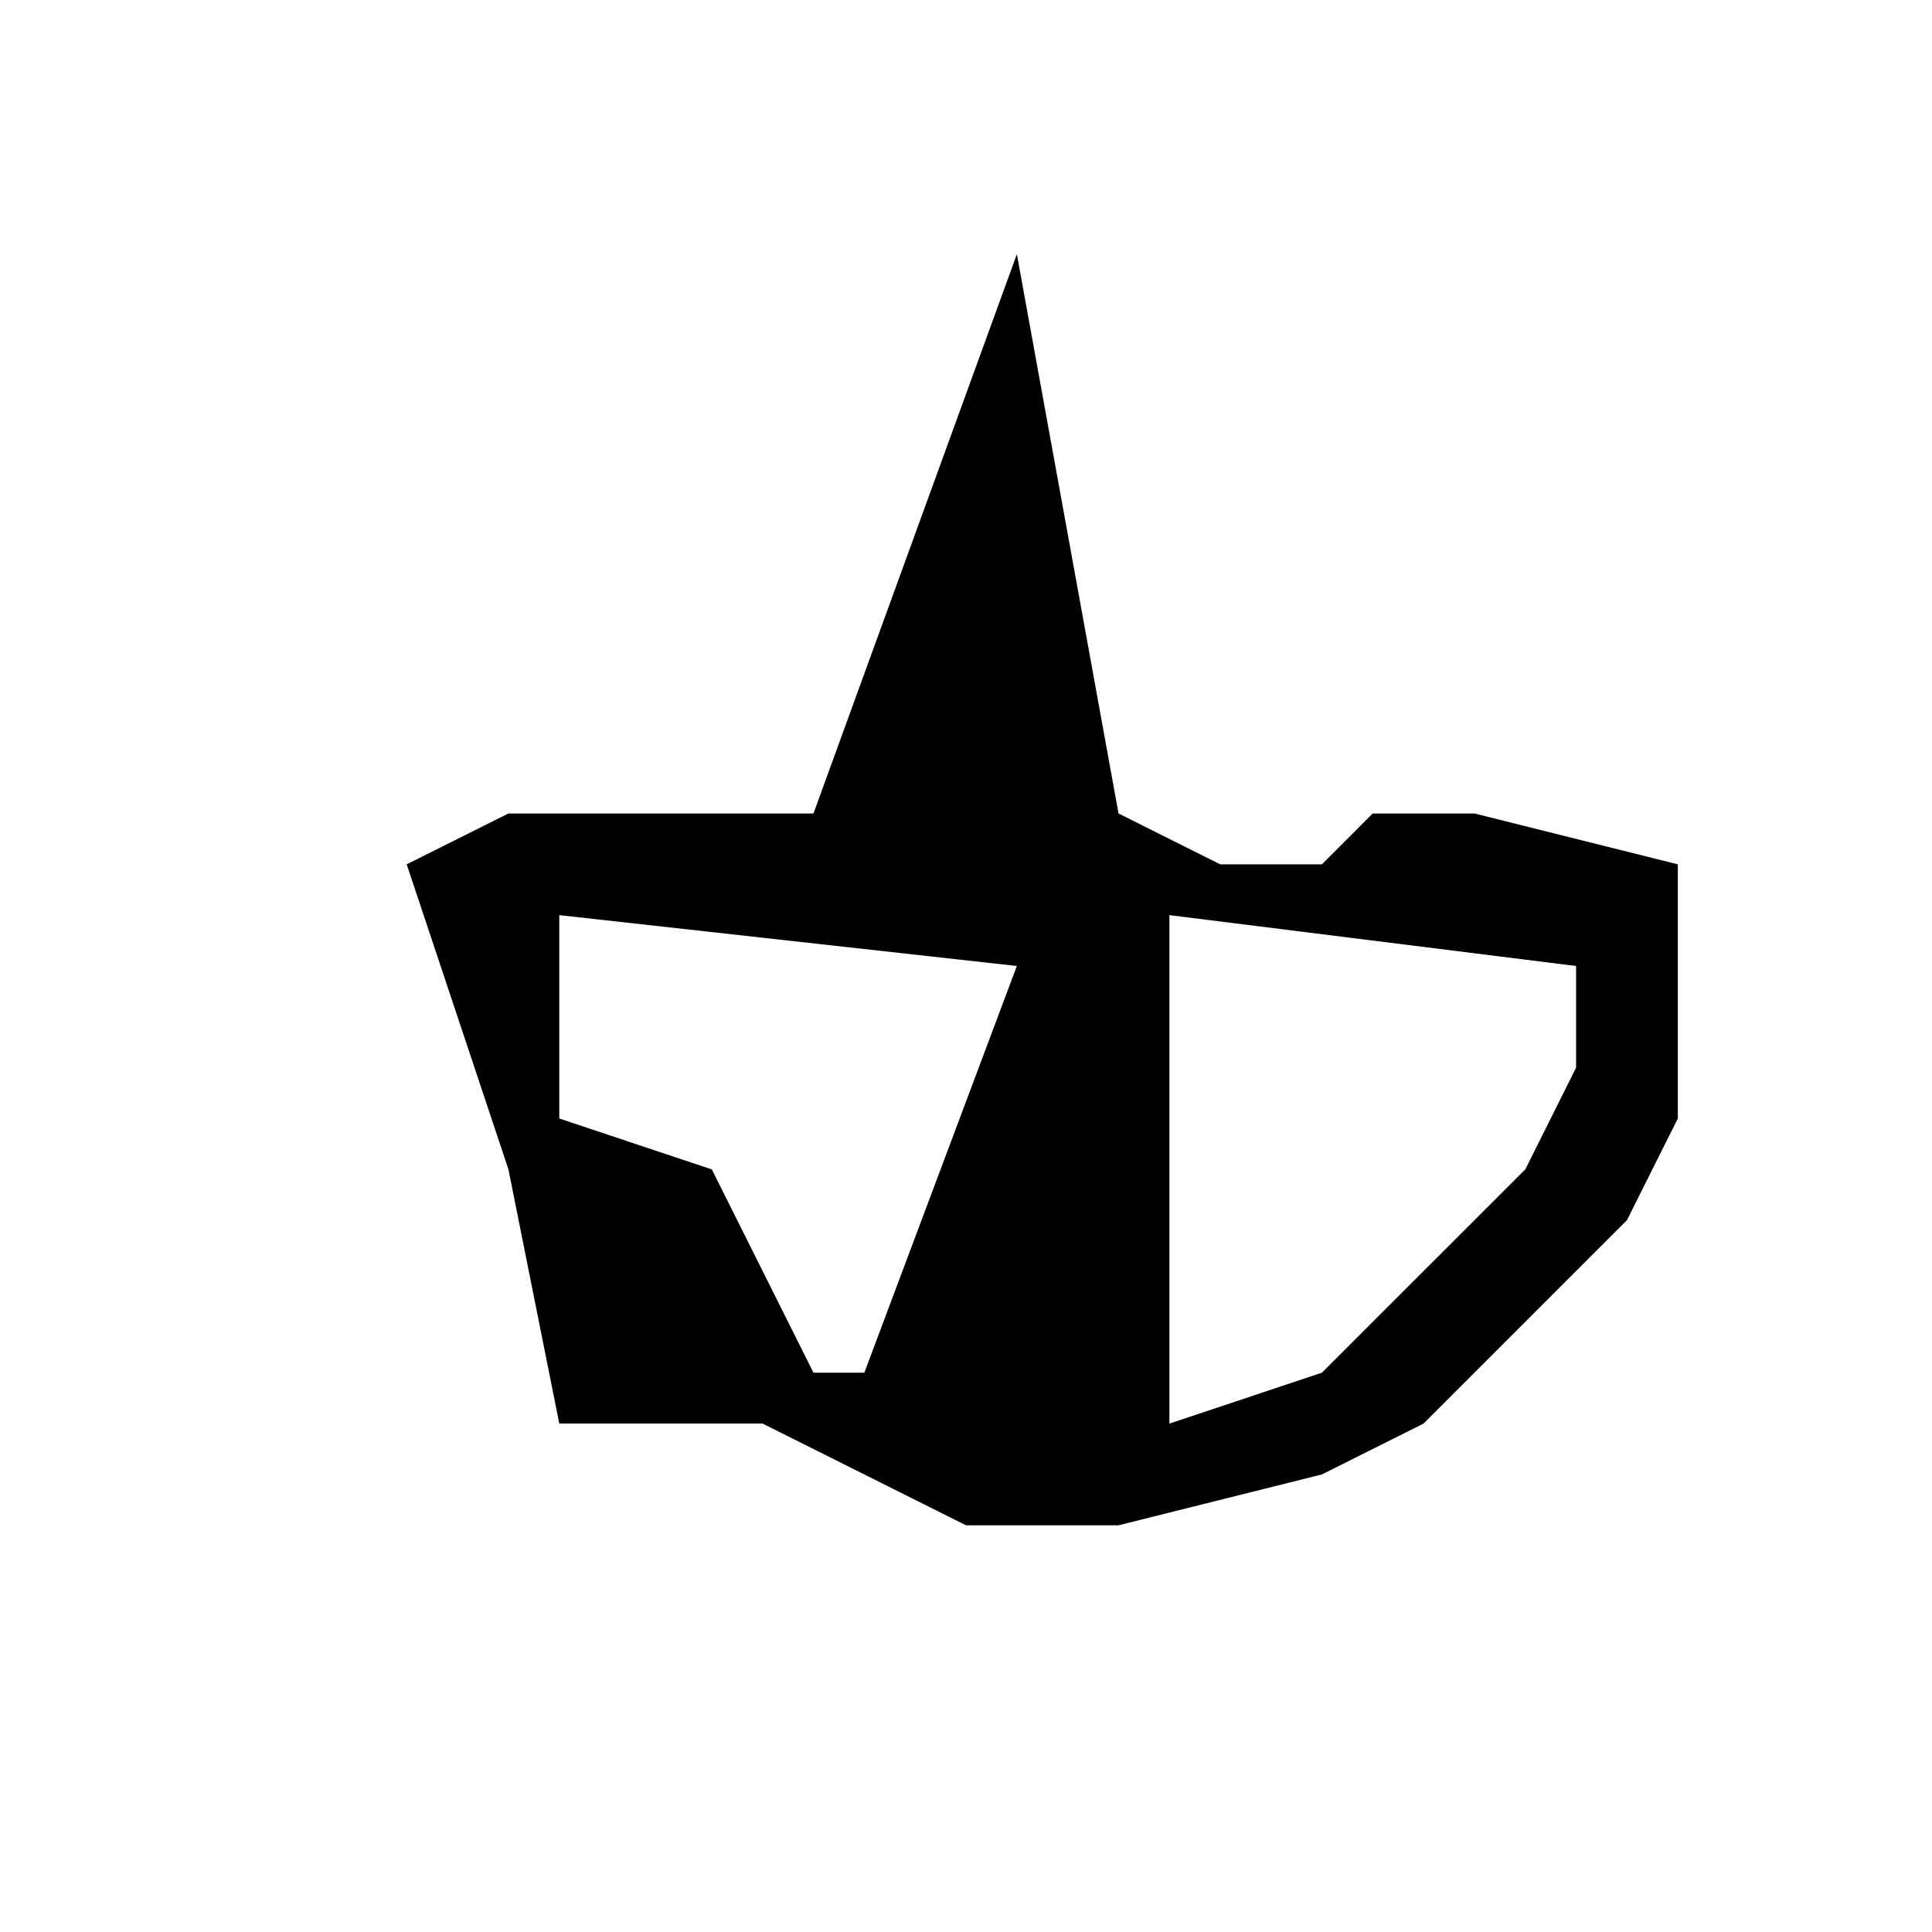
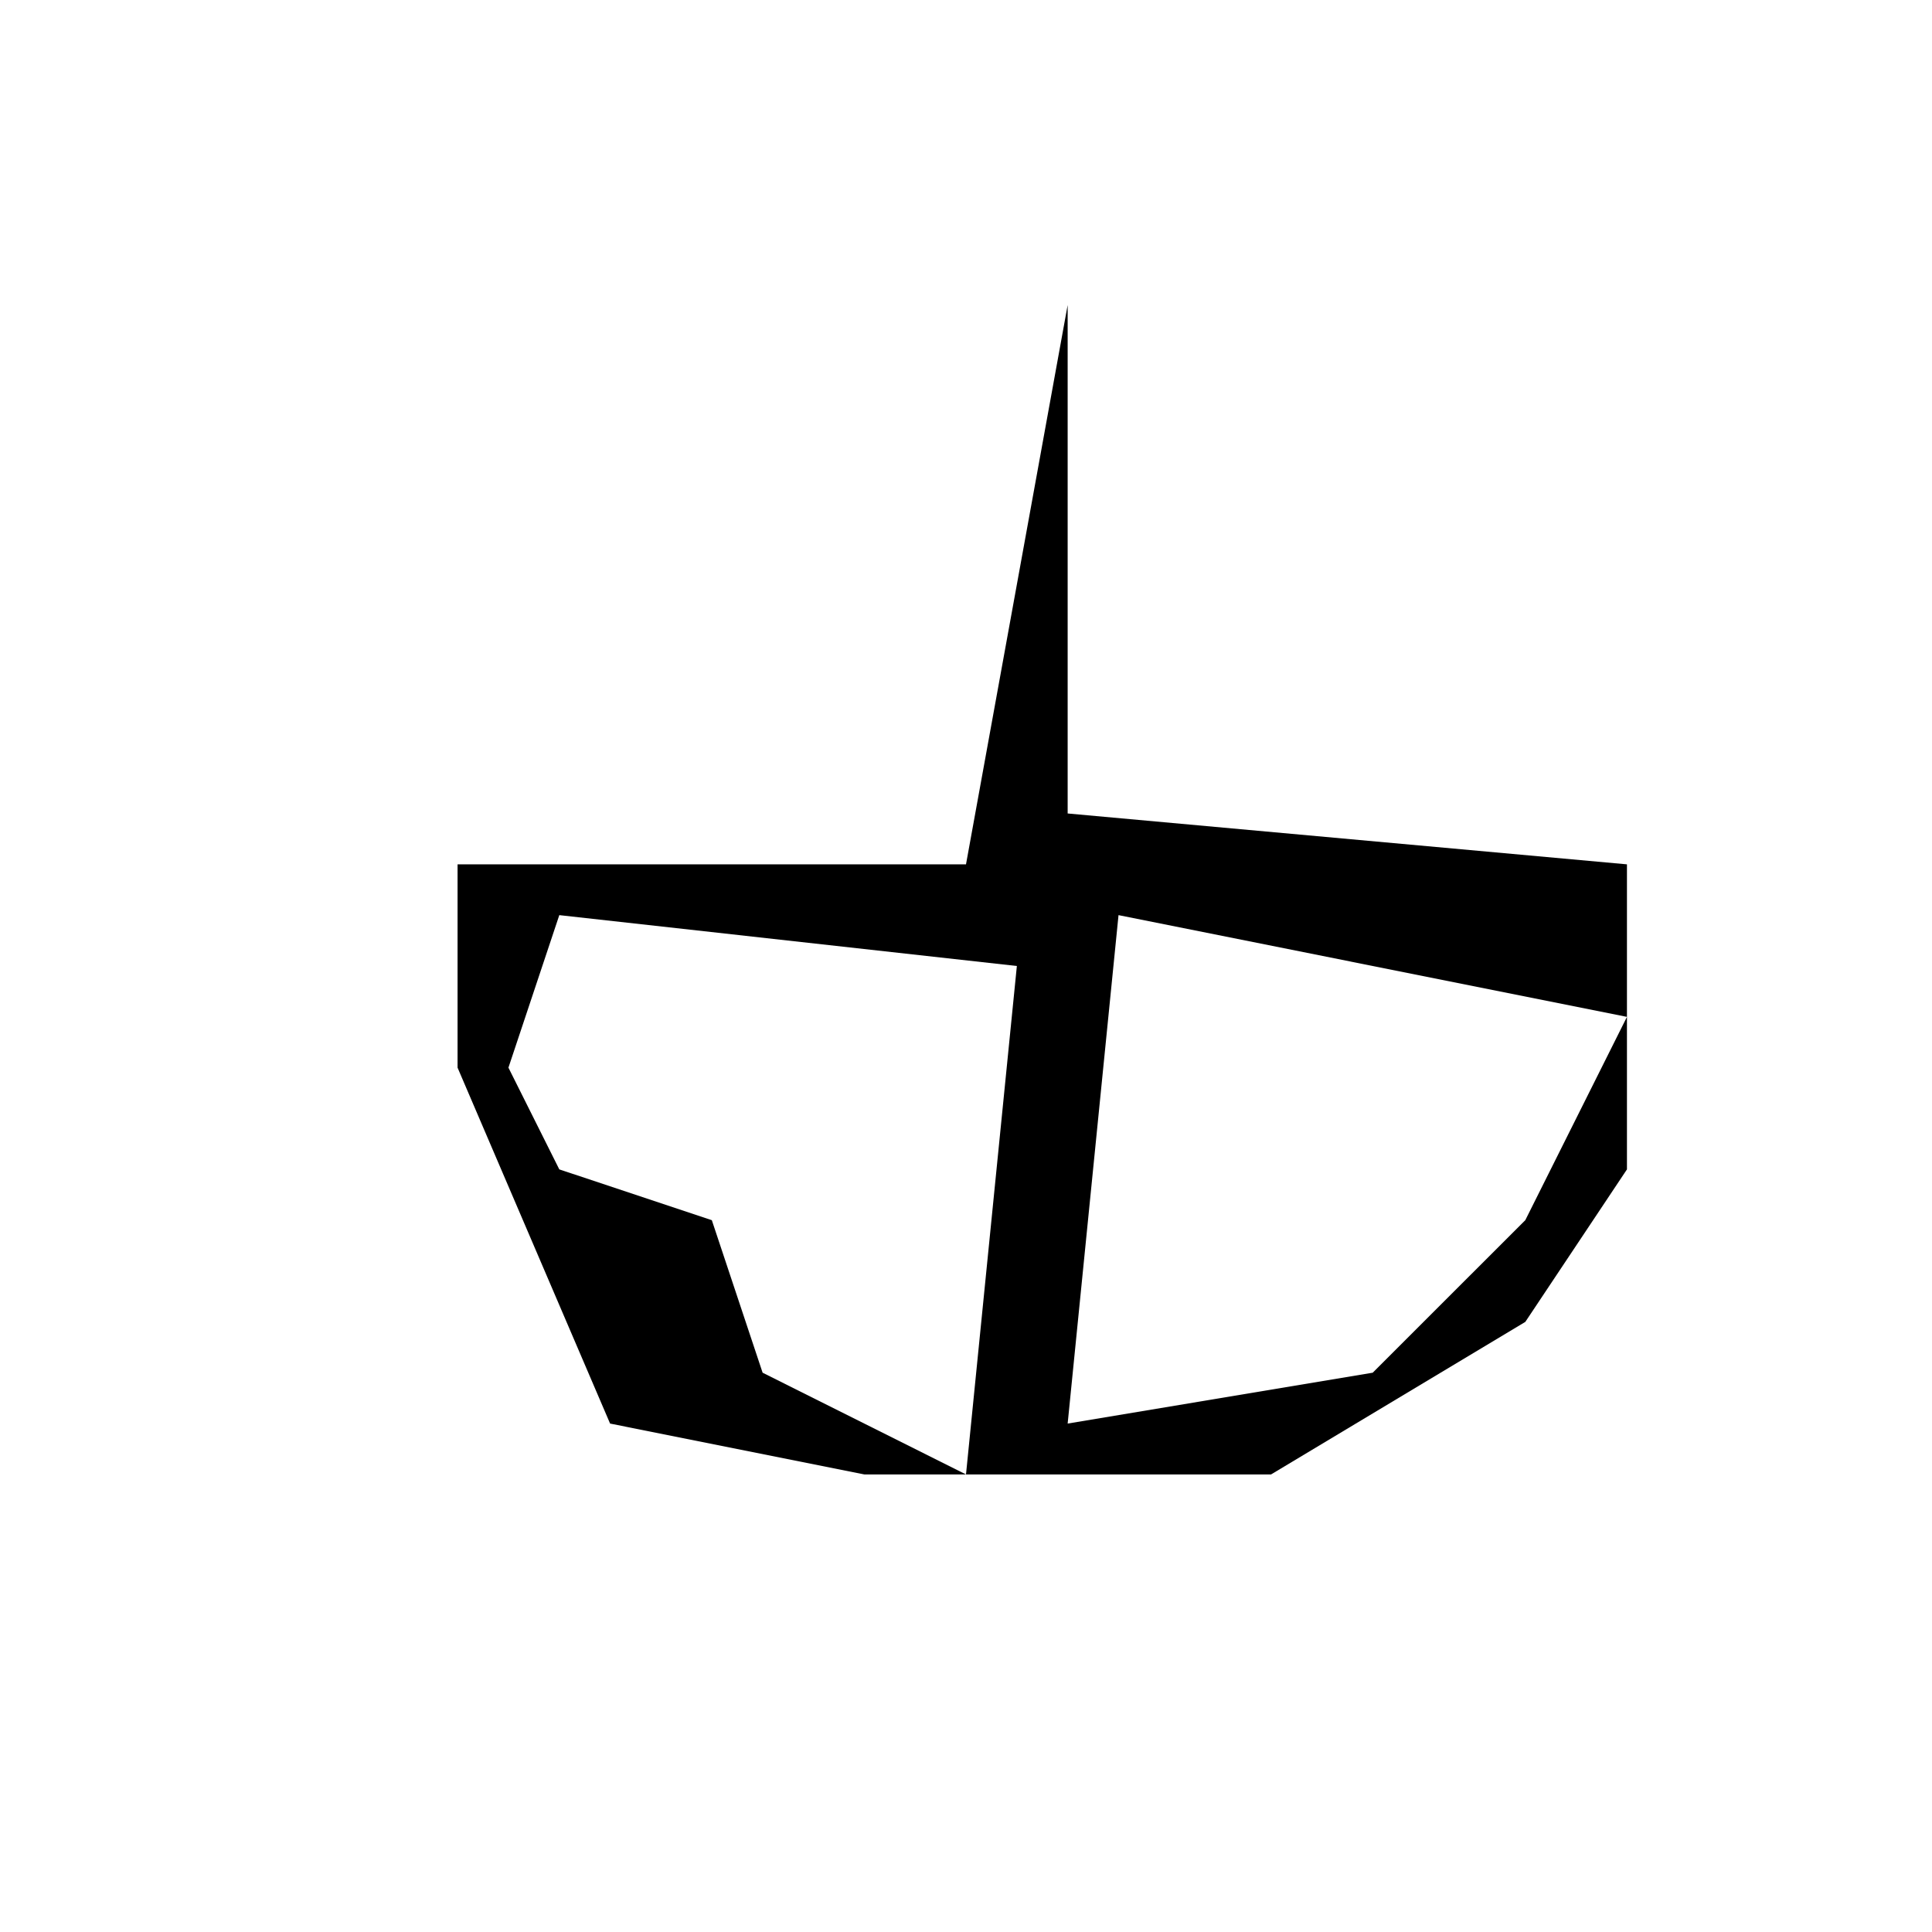
<svg xmlns="http://www.w3.org/2000/svg" viewBox="0 0 256 256" width="256" height="256">
-   <path d="M 134.74,33.68 L 107.79,107.79 L 67.37,107.79 L 53.89,114.53 L 67.37,154.95 L 74.11,188.63 L 101.05,188.63 L 128.0,202.11 L 148.21,202.11 L 175.16,195.37 L 188.63,188.63 L 215.58,161.68 L 222.32,148.21 L 222.32,114.53 L 195.37,107.79 L 181.89,107.79 L 175.16,114.53 L 161.68,114.53 L 148.21,107.79 Z M 208.84,128.0 L 208.84,141.47 L 202.11,154.95 L 175.16,181.89 L 154.95,188.63 L 154.95,121.26 Z M 74.11,121.26 L 134.74,128.0 L 114.53,181.89 L 107.79,181.89 L 94.32,154.95 L 74.11,148.21 Z" fill="currentColor" fill-rule="evenodd" />
+   <path d="M 141.47,40.42 L 128.0,114.53 L 60.63,114.53 L 60.63,141.47 L 80.84,188.63 L 114.53,195.37 L 168.42,195.37 L 202.11,175.16 L 215.58,154.95 L 215.58,114.53 L 141.47,107.79 Z M 148.21,121.26 L 215.58,134.74 L 202.11,161.68 L 181.89,181.89 L 141.47,188.63 Z M 74.11,121.26 L 134.74,128.0 L 128.0,195.37 L 101.05,181.89 L 94.32,161.68 L 74.11,154.95 L 67.37,141.47 Z" fill="currentColor" fill-rule="evenodd" />
</svg>
